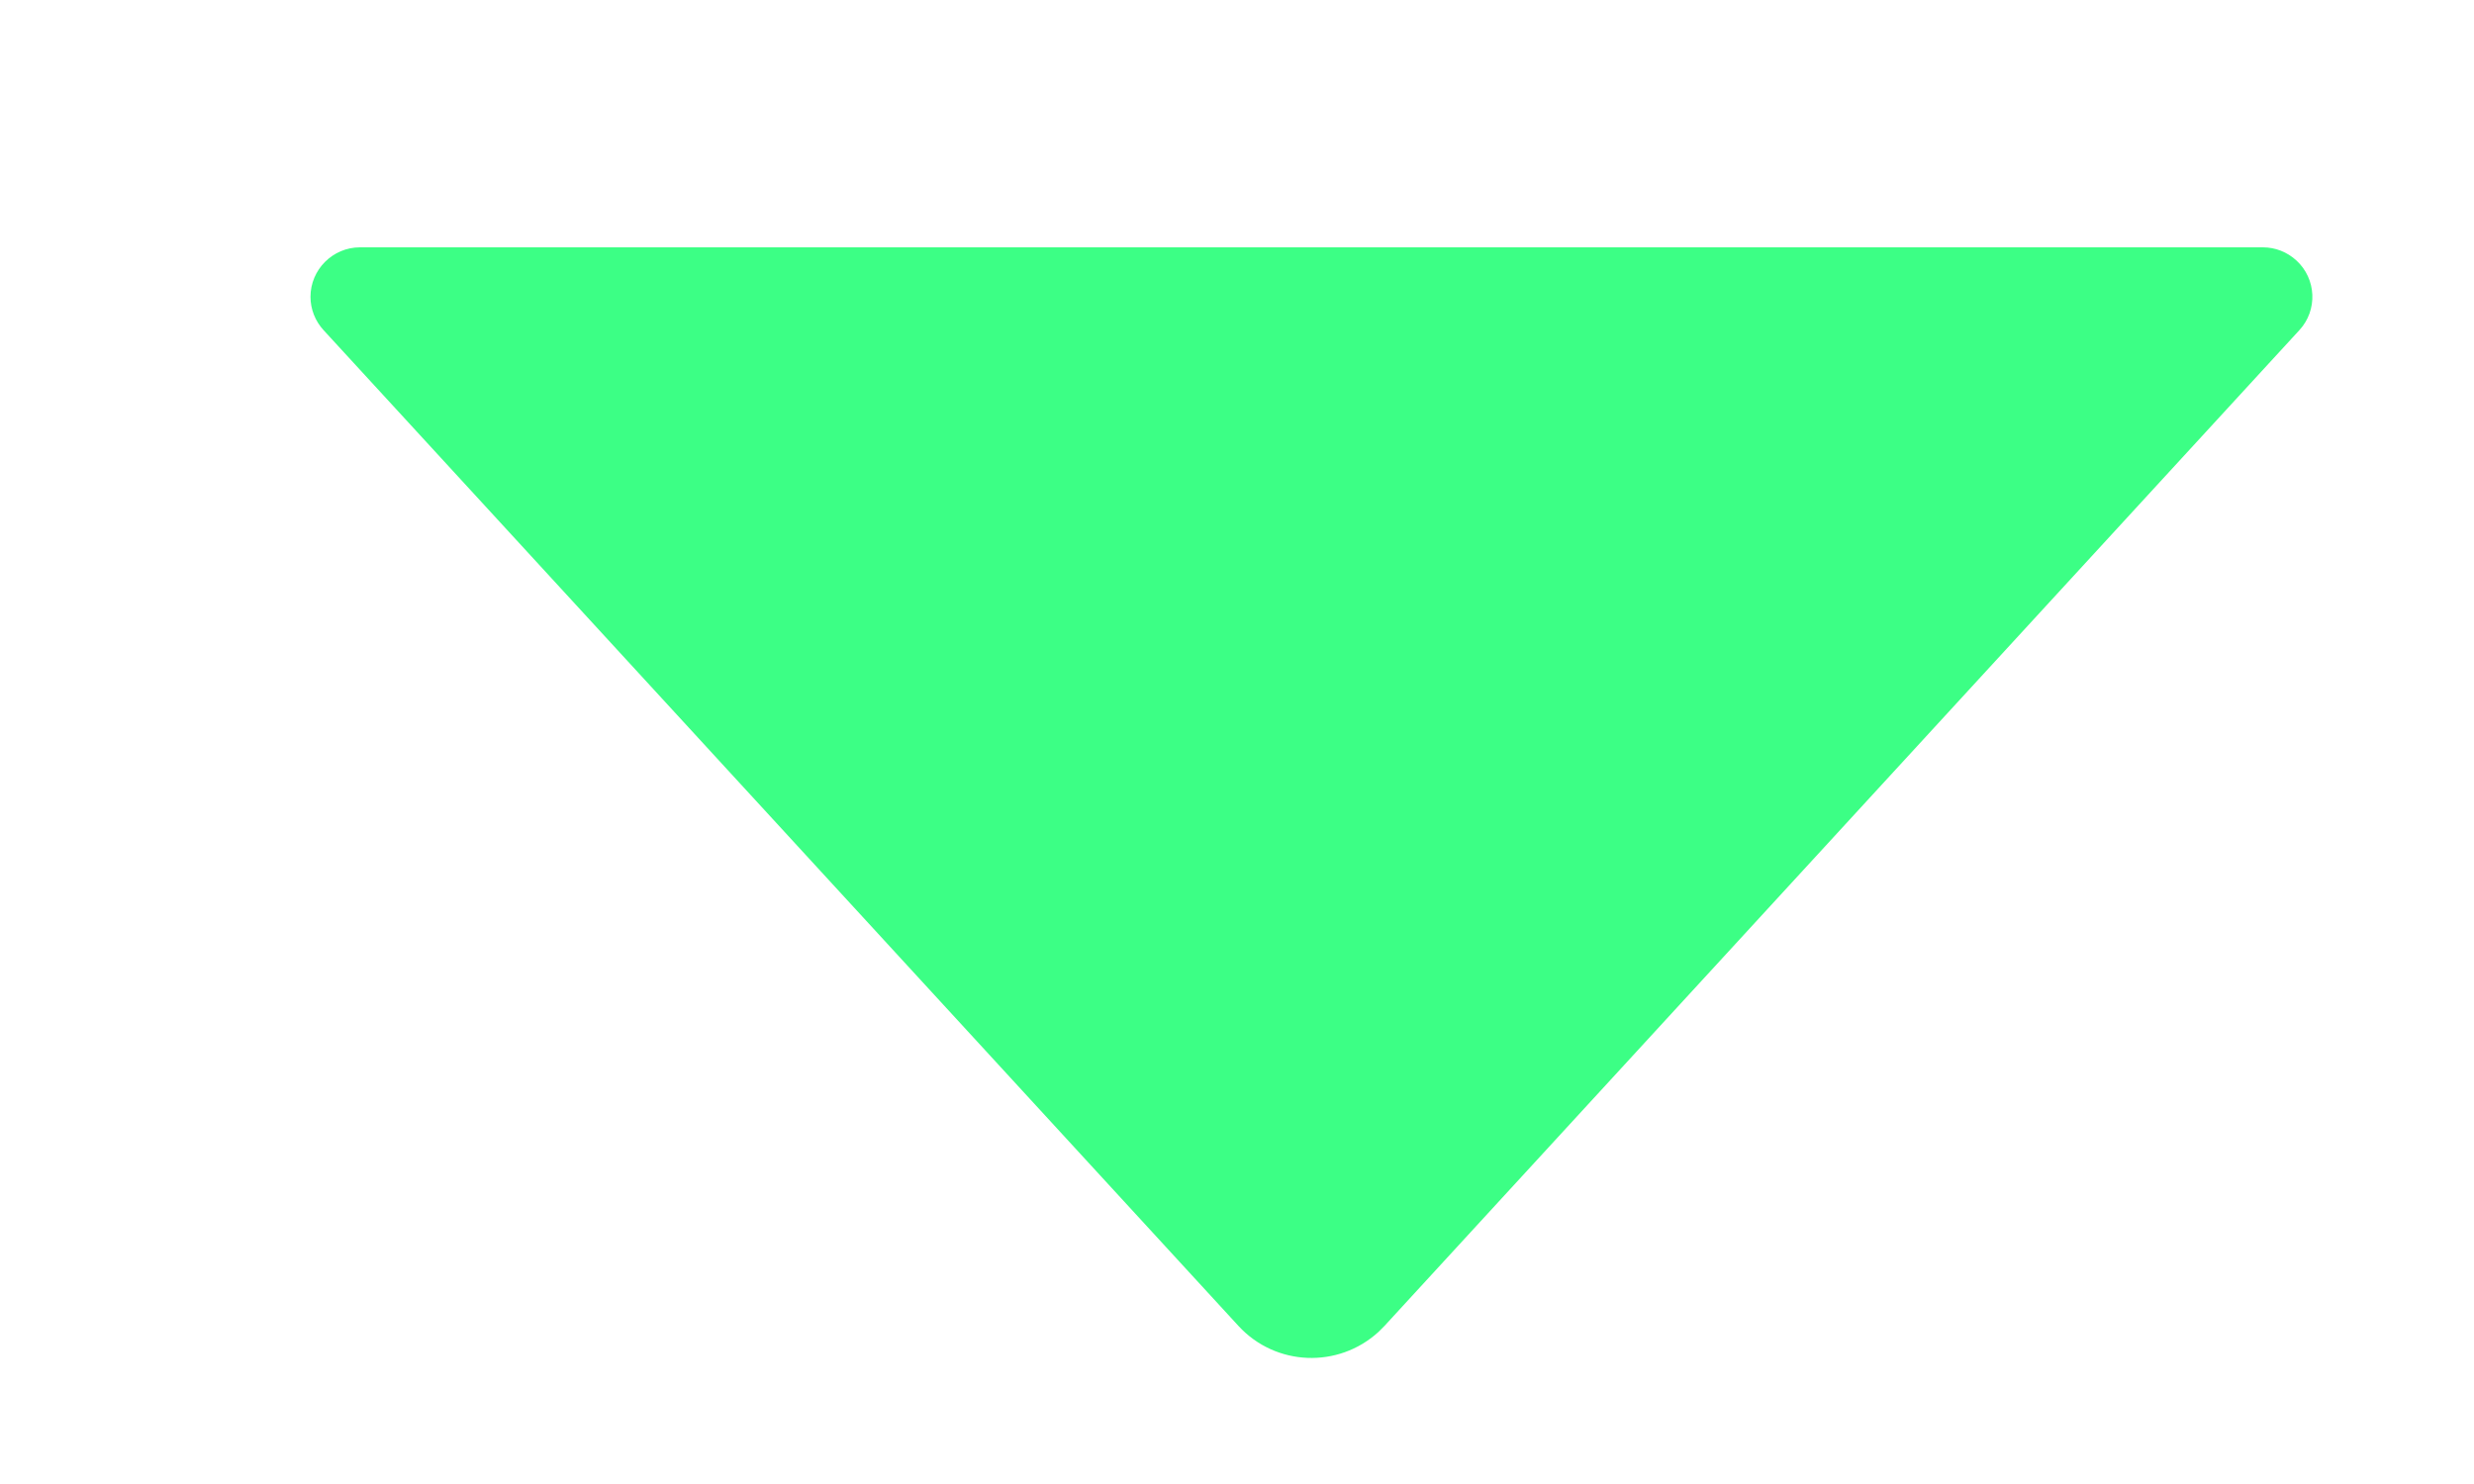
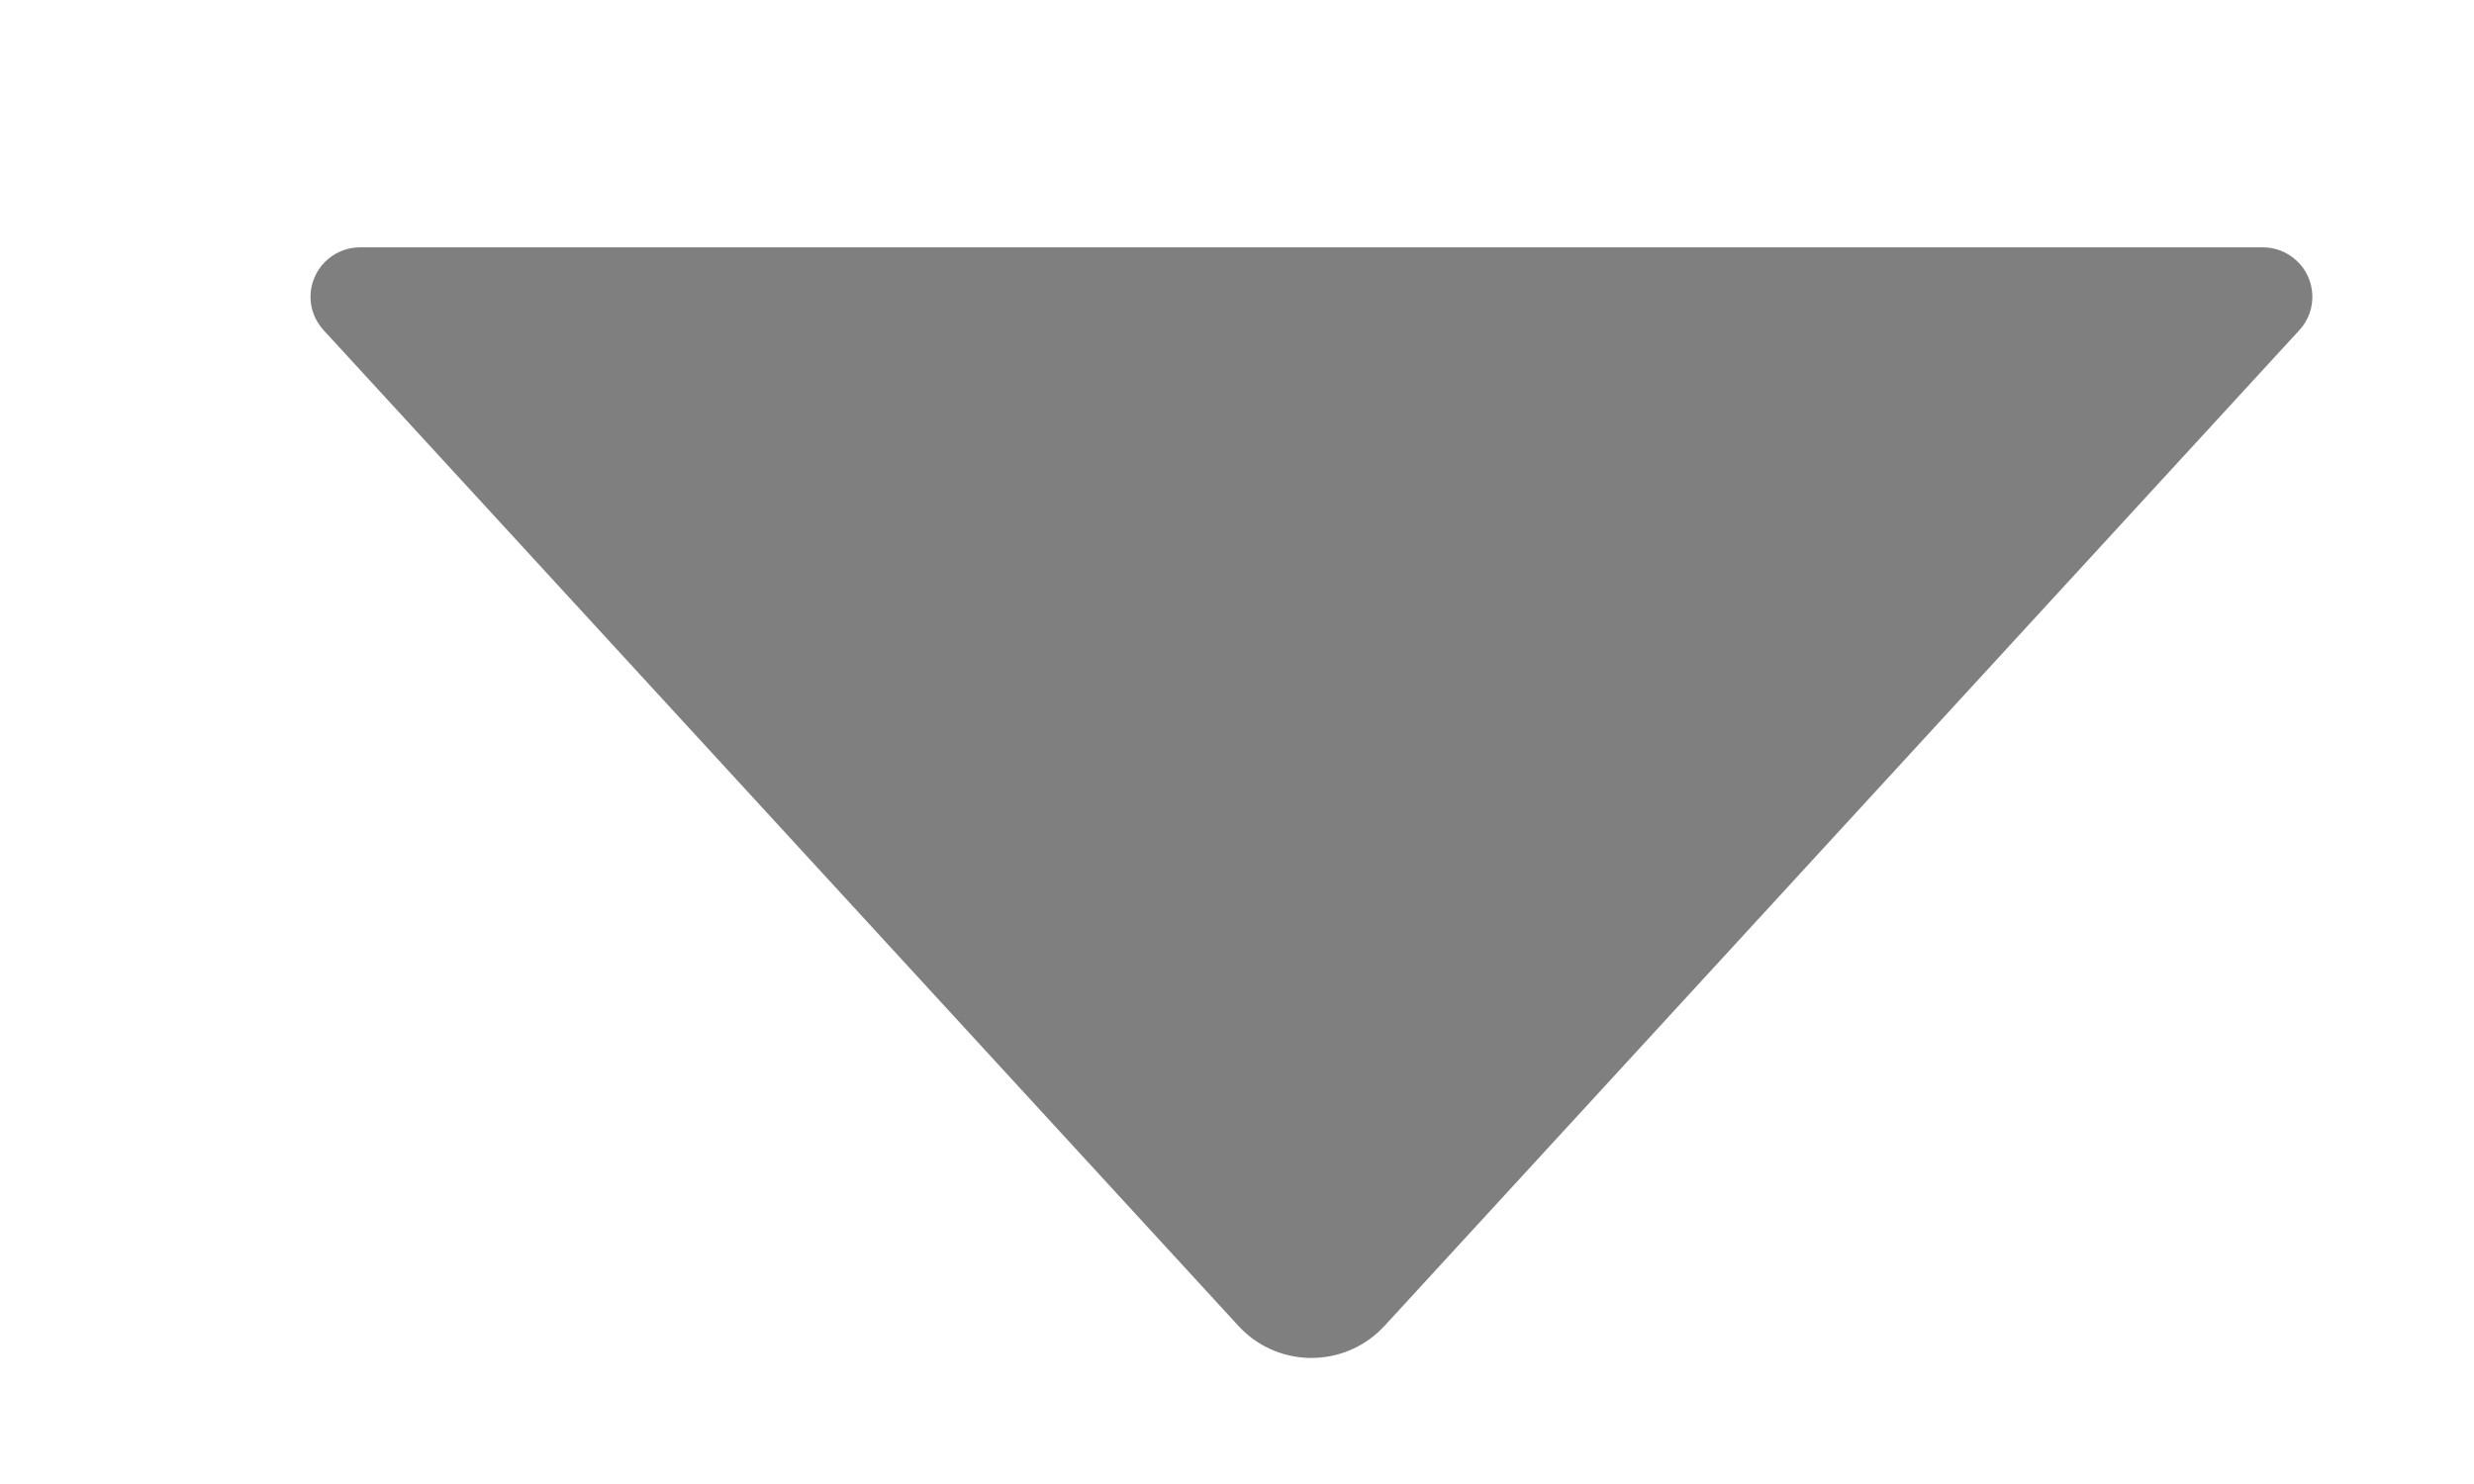
<svg xmlns="http://www.w3.org/2000/svg" width="10px" height="6px" viewBox="0 0 10 6" version="1.1">
-   <g id="Artboard" stroke="none" stroke-width="1" fill="none" fill-rule="evenodd">
-     <path d="M1.308,1.335 L5.006,5.361 C5.156,5.524 5.409,5.534 5.572,5.385 C5.58,5.377 5.588,5.369 5.596,5.361 L9.294,1.335 C9.369,1.254 9.363,1.127 9.282,1.053 C9.245,1.019 9.197,1 9.147,1 L1.455,1 C1.345,1 1.255,1.09 1.255,1.2 C1.255,1.25 1.274,1.298 1.308,1.335 Z" id="Path-8" fill="#3CFF85" />
+   <g id="arrow-bottom" stroke="none" stroke-width="1" fill="none" fill-rule="evenodd">
+     <path d="M1.308,1.335 L5.006,5.361 C5.156,5.524 5.409,5.534 5.572,5.385 C5.58,5.377 5.588,5.369 5.596,5.361 L9.294,1.335 C9.369,1.254 9.363,1.127 9.282,1.053 C9.245,1.019 9.197,1 9.147,1 L1.455,1 C1.345,1 1.255,1.09 1.255,1.2 C1.255,1.25 1.274,1.298 1.308,1.335 Z" id="Path-8" fill="#7F7F7F" />
  </g>
</svg>
